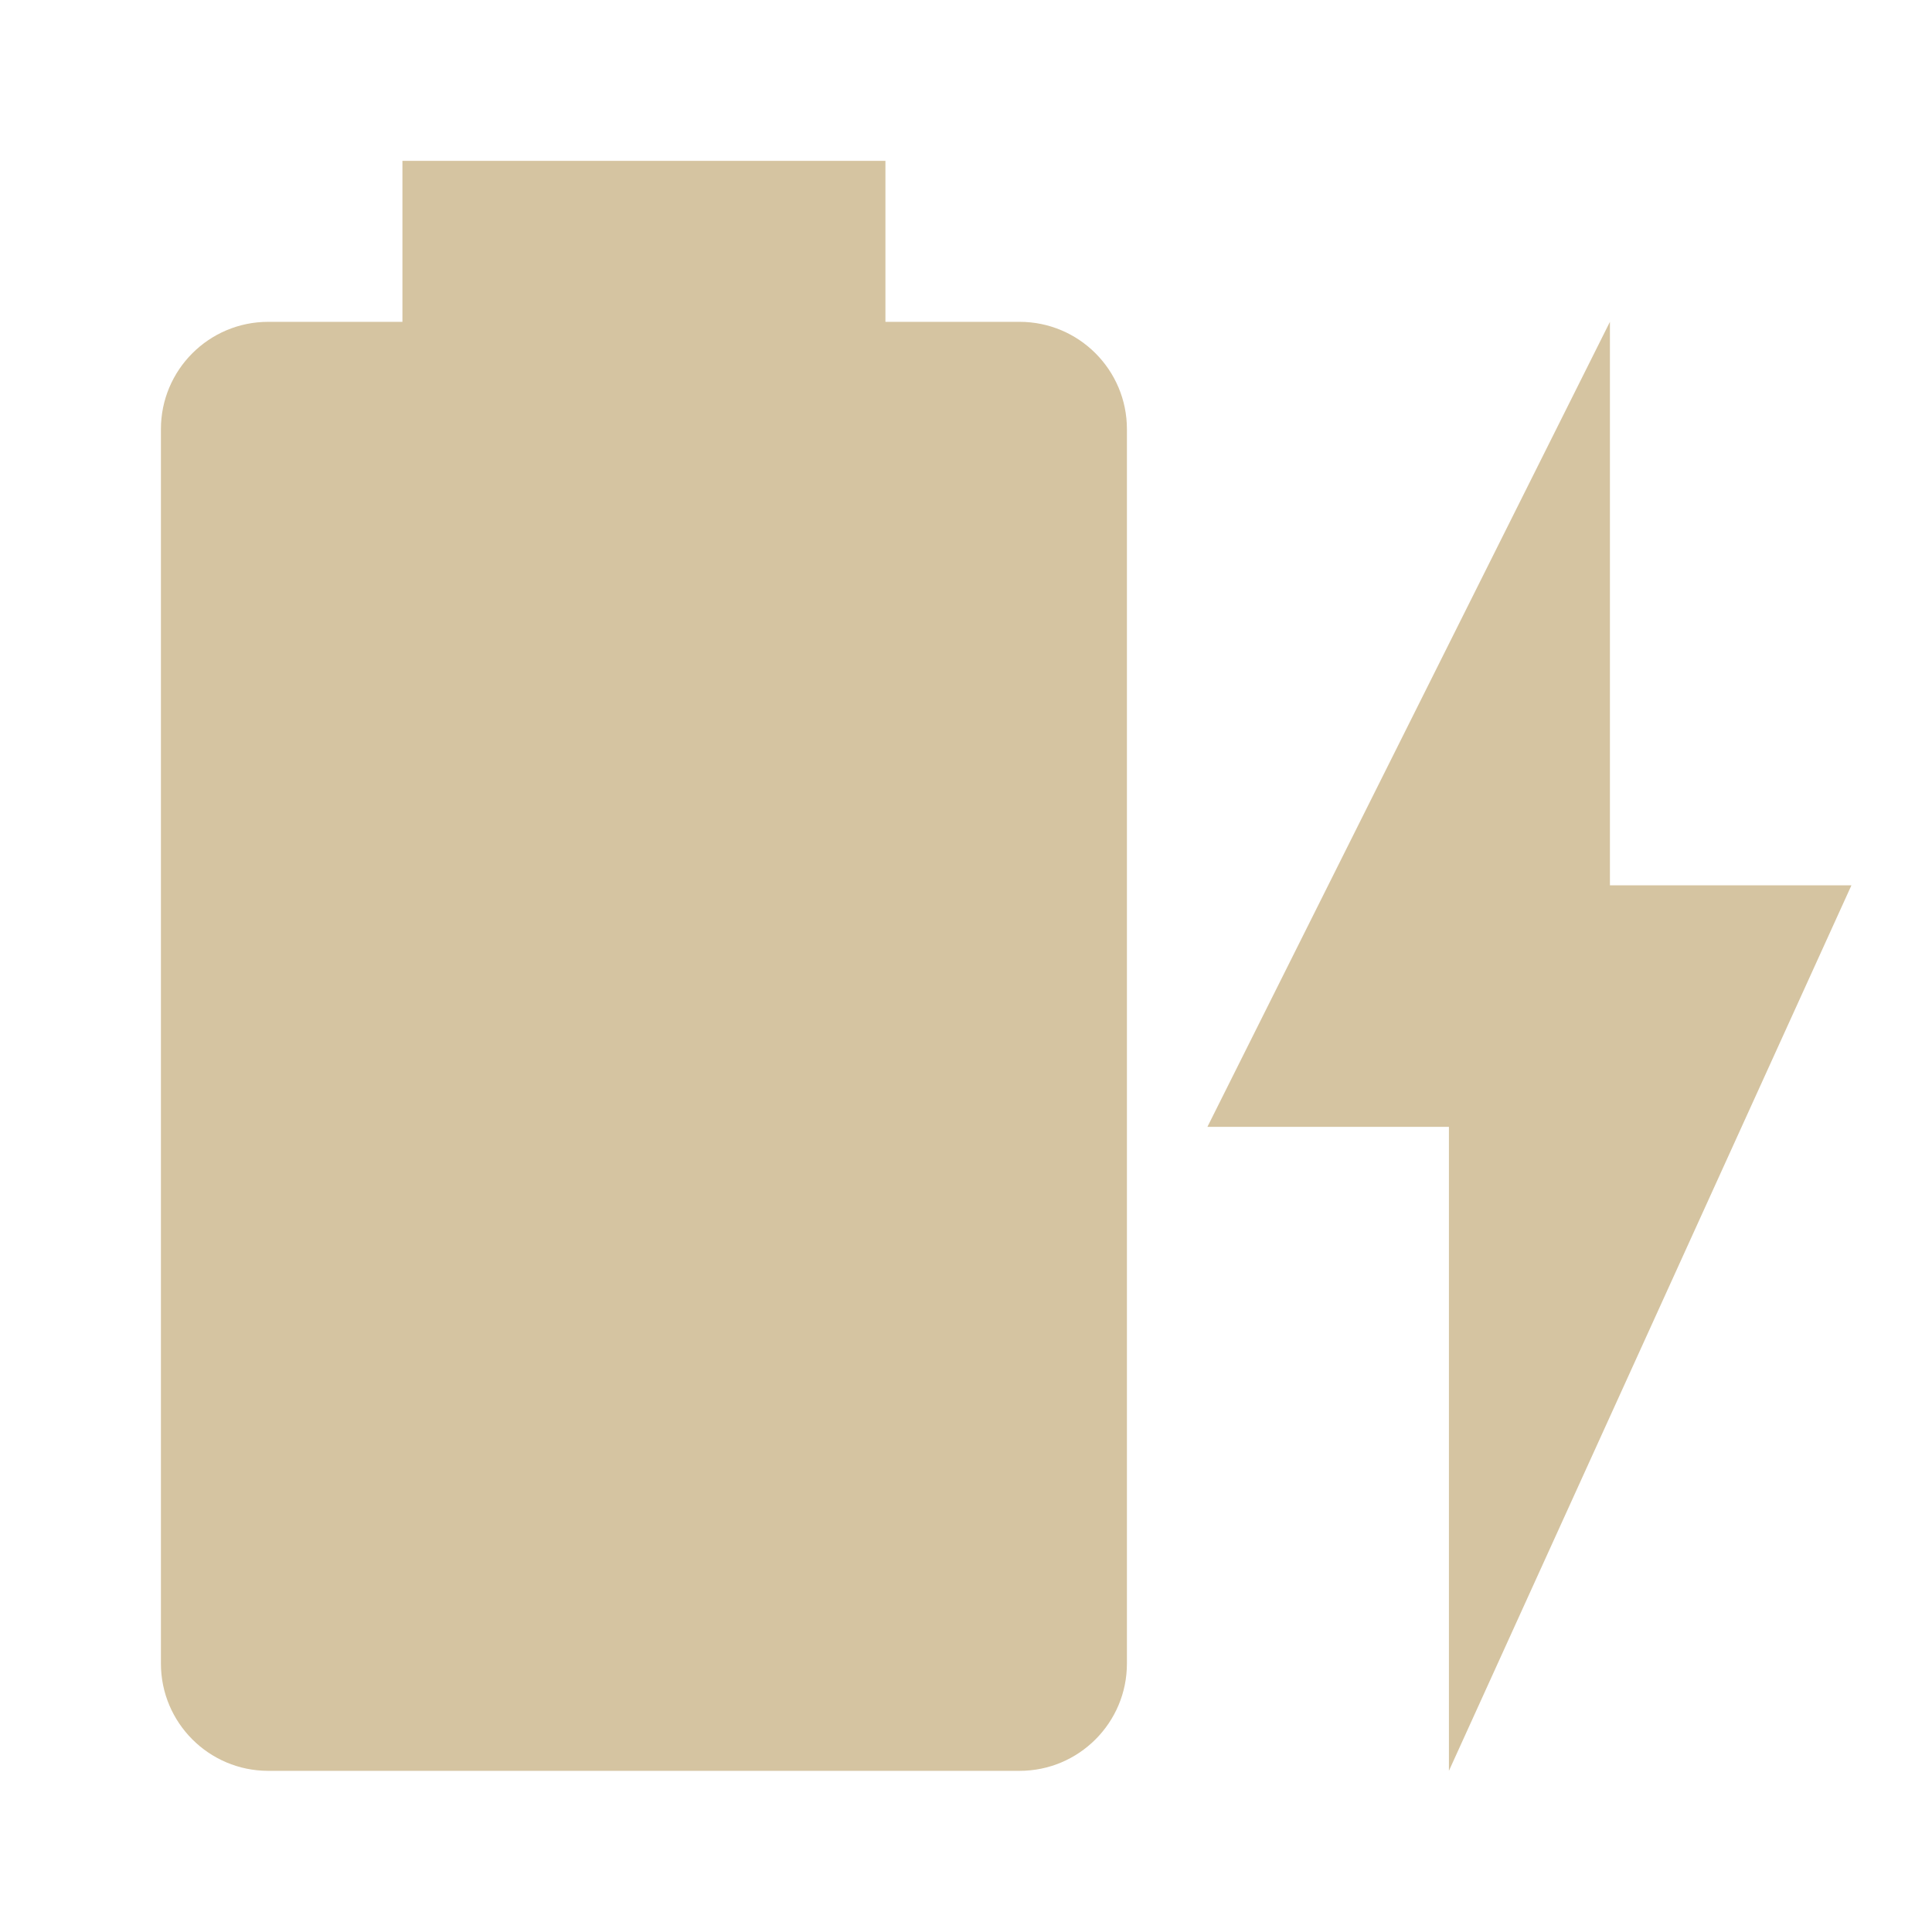
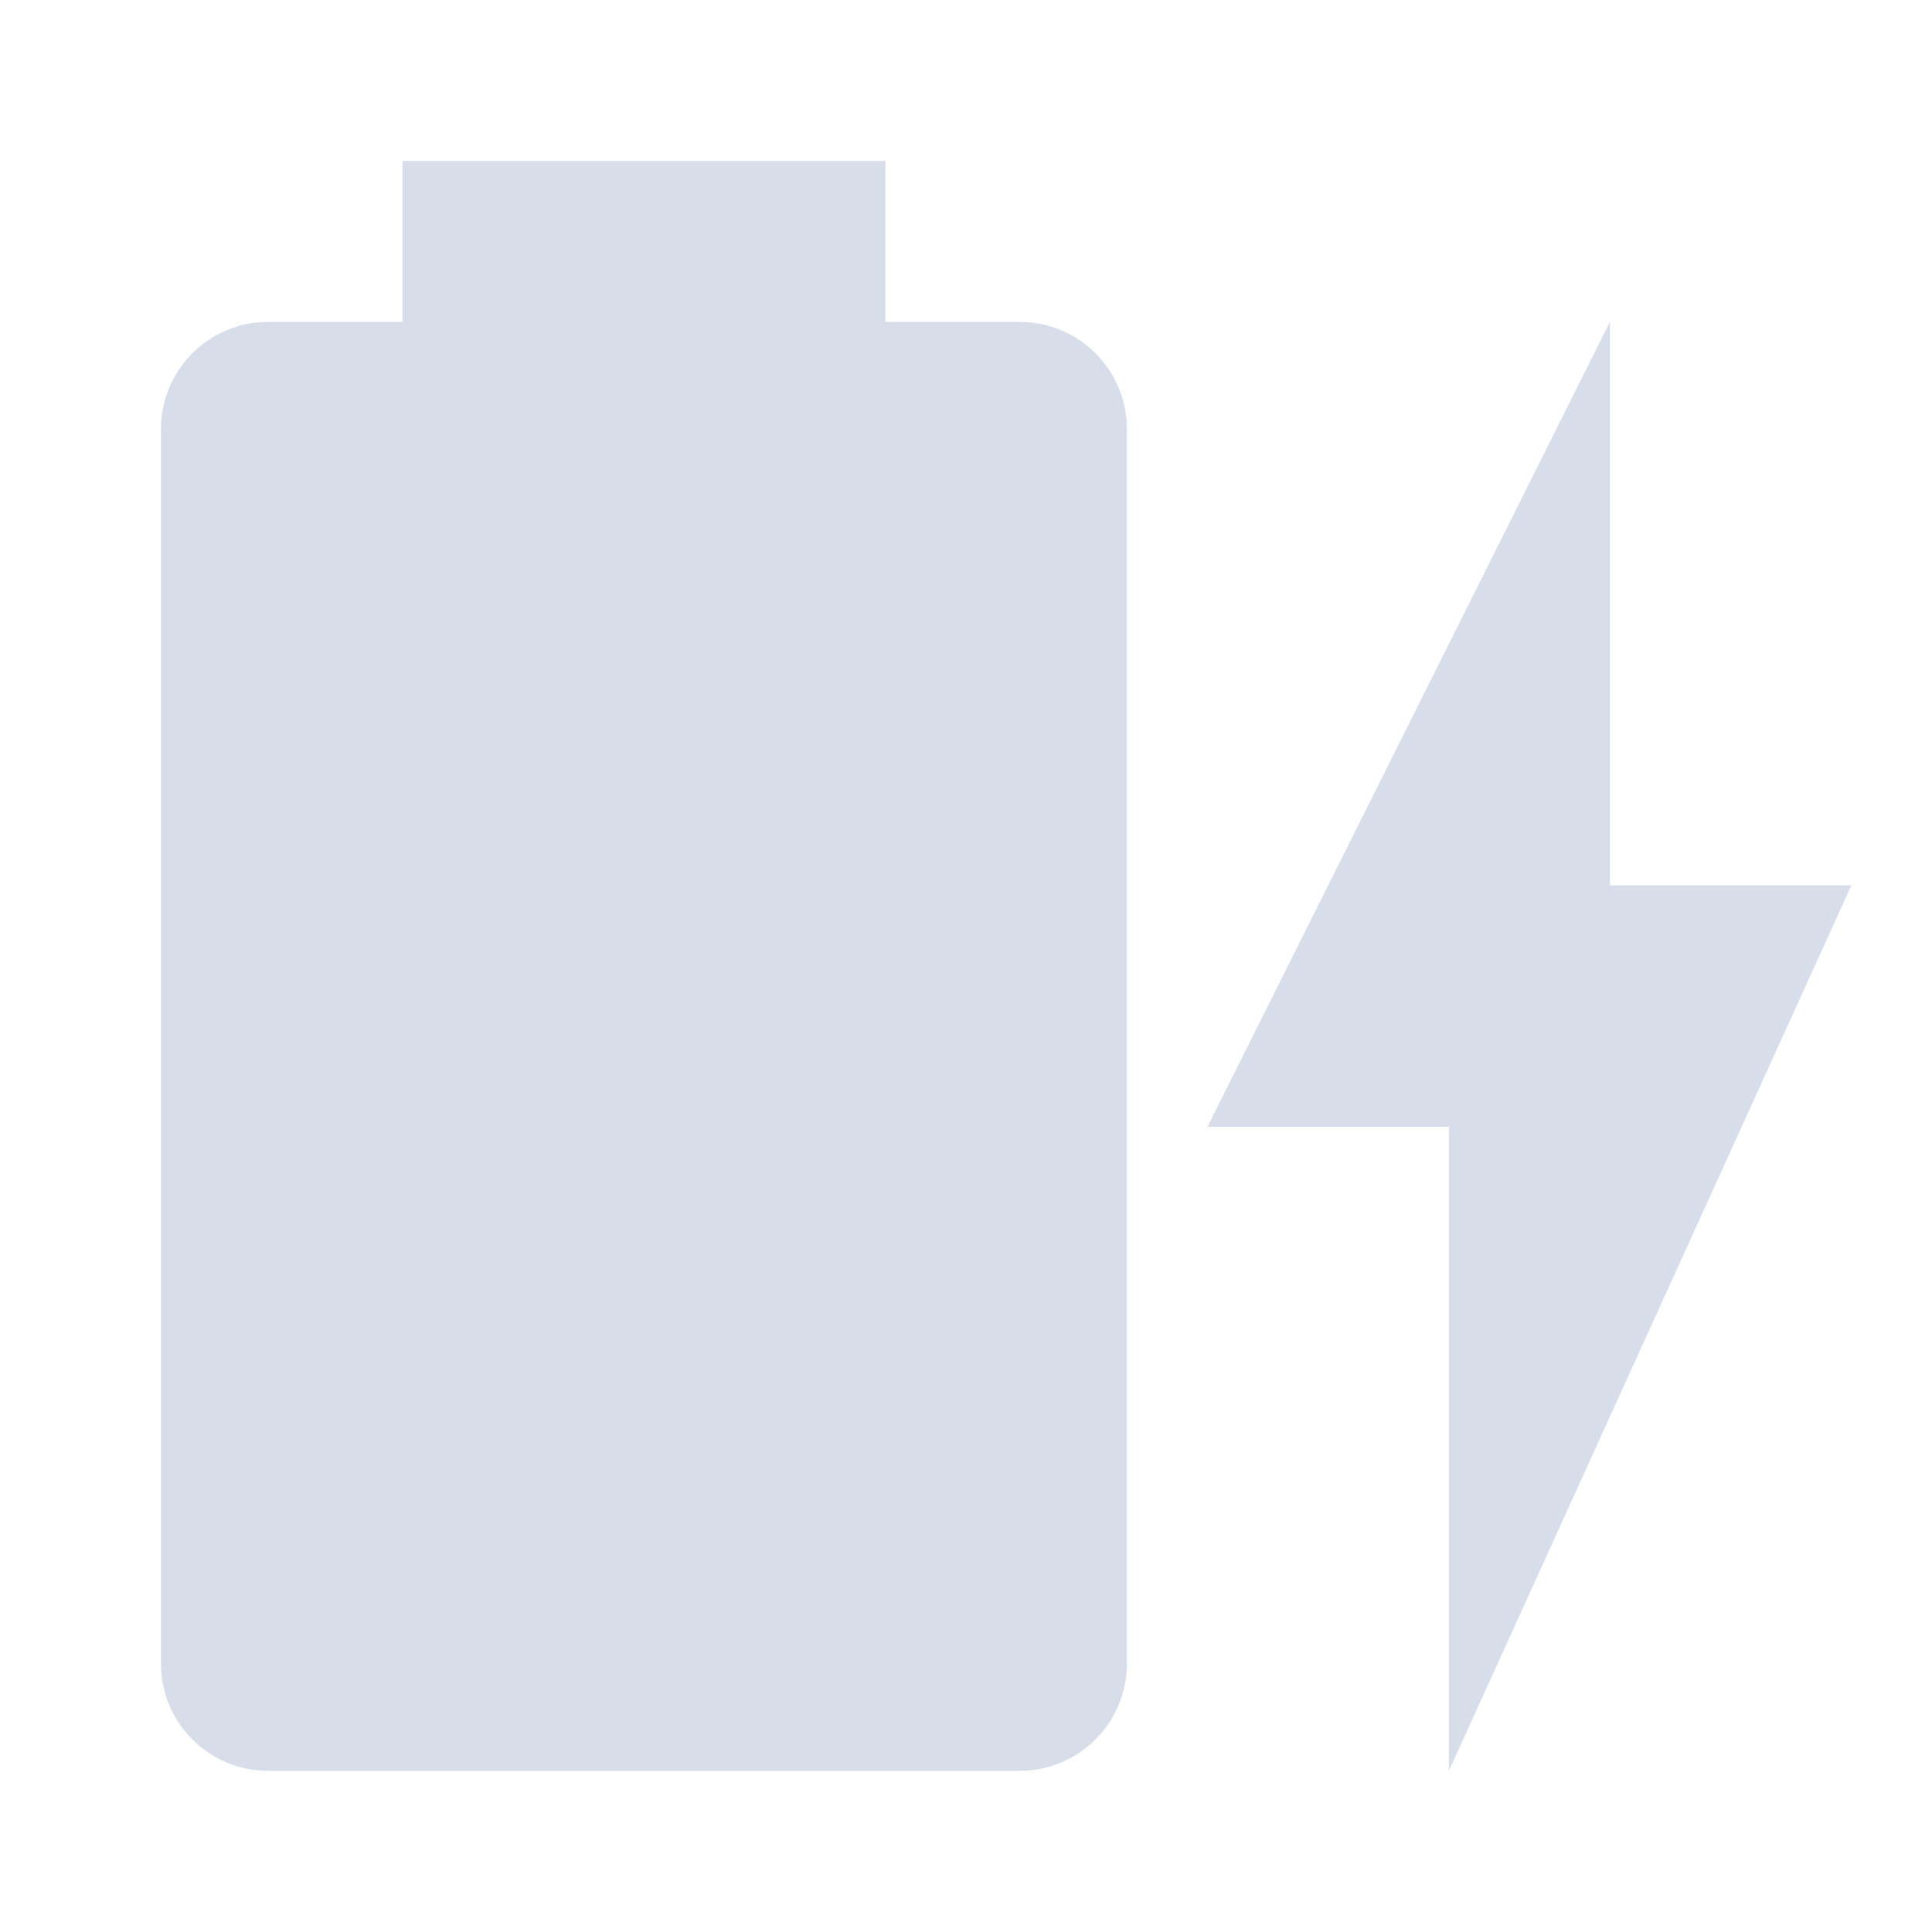
<svg xmlns="http://www.w3.org/2000/svg" version="1.1" baseProfile="full" width="240" height="240" viewBox="0 0 24.00 24.00" enable-background="new 0 0 24.00 24.00" xml:space="preserve">
-   <path fill="#d5c4a1" fill-opacity="1" stroke-width="0.2" stroke-linejoin="round" d="M 22.999,10.998L 19.999,10.998L 19.999,3.998L 14.999,13.998L 17.999,13.998L 17.999,21.998M 12.666,3.998L 10.999,3.998L 10.999,1.998L 4.999,1.998L 4.999,3.998L 3.332,3.998C 2.596,3.998 1.999,4.595 1.999,5.331L 1.999,20.665C 1.999,21.401 2.596,21.998 3.332,21.998L 12.666,21.998C 13.402,21.998 13.999,21.401 13.999,20.665L 13.999,5.331C 13.999,4.595 13.402,3.998 12.666,3.998 Z " />
+   <path fill="#d8dee9" fill-opacity="1" stroke-width="0.2" stroke-linejoin="round" d="M 22.999,10.998L 19.999,10.998L 19.999,3.998L 14.999,13.998L 17.999,13.998L 17.999,21.998M 12.666,3.998L 10.999,3.998L 10.999,1.998L 4.999,1.998L 4.999,3.998L 3.332,3.998C 2.596,3.998 1.999,4.595 1.999,5.331L 1.999,20.665C 1.999,21.401 2.596,21.998 3.332,21.998L 12.666,21.998C 13.402,21.998 13.999,21.401 13.999,20.665L 13.999,5.331C 13.999,4.595 13.402,3.998 12.666,3.998 Z " />
</svg>
